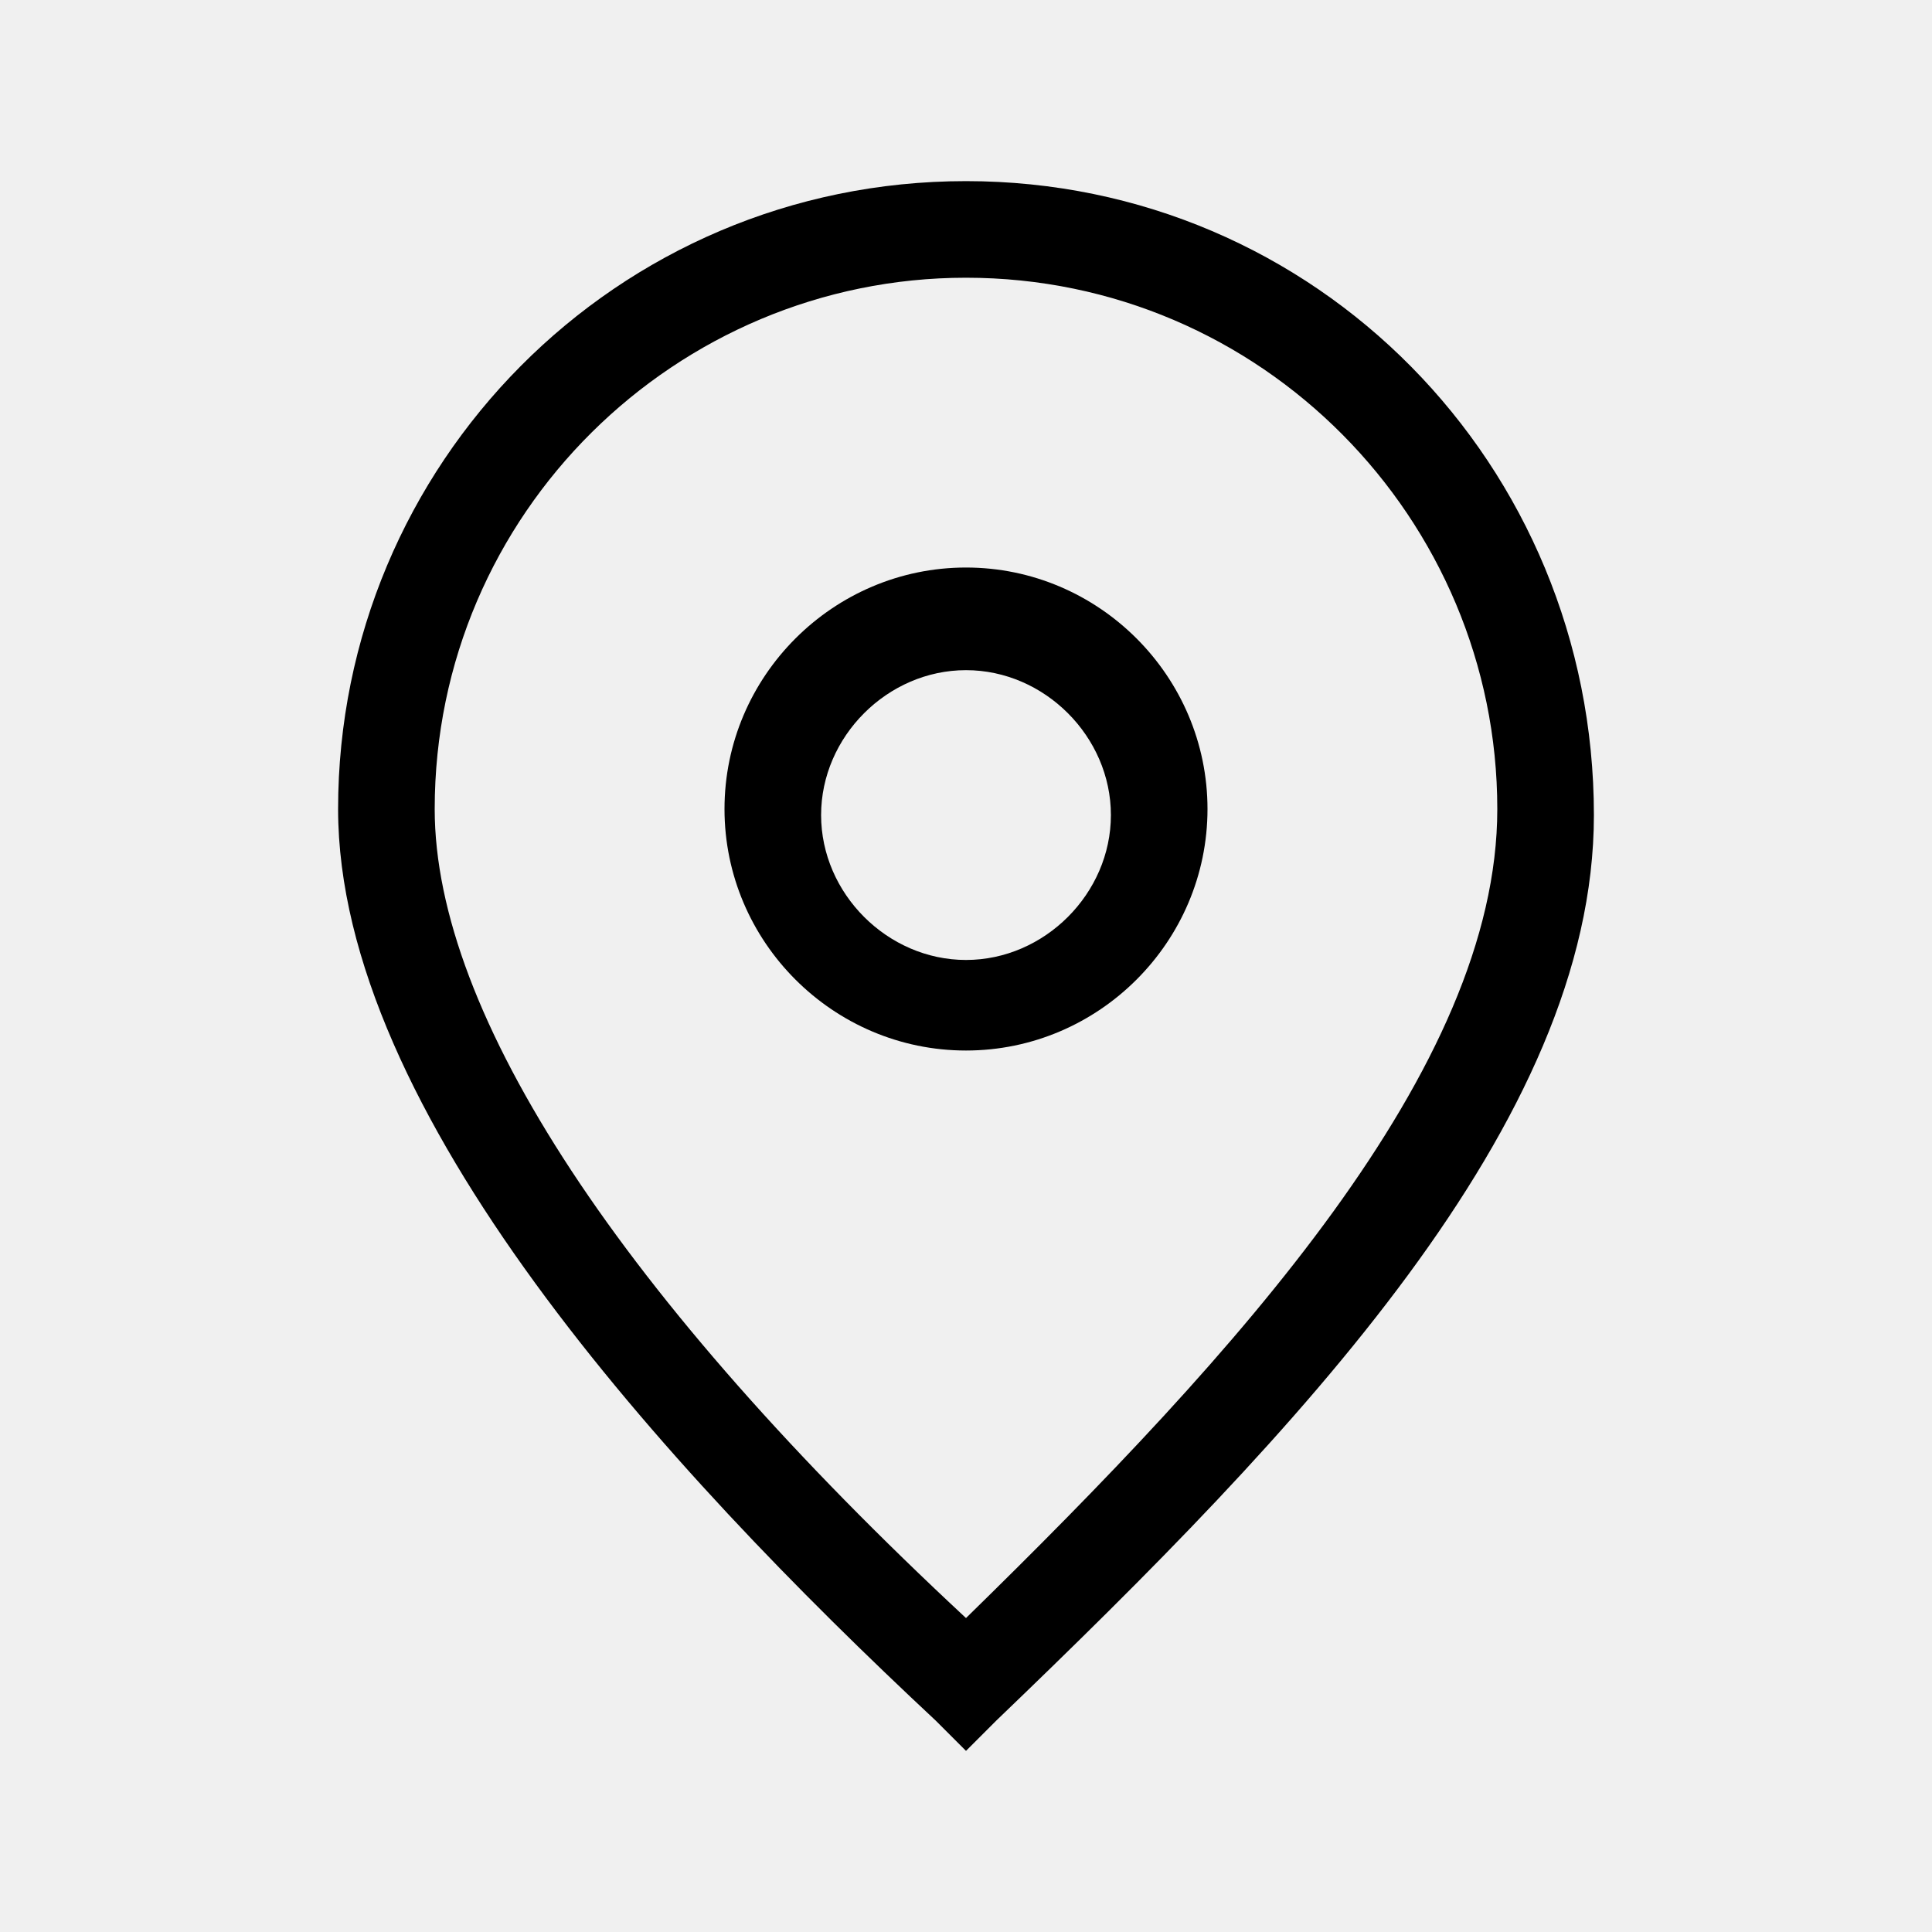
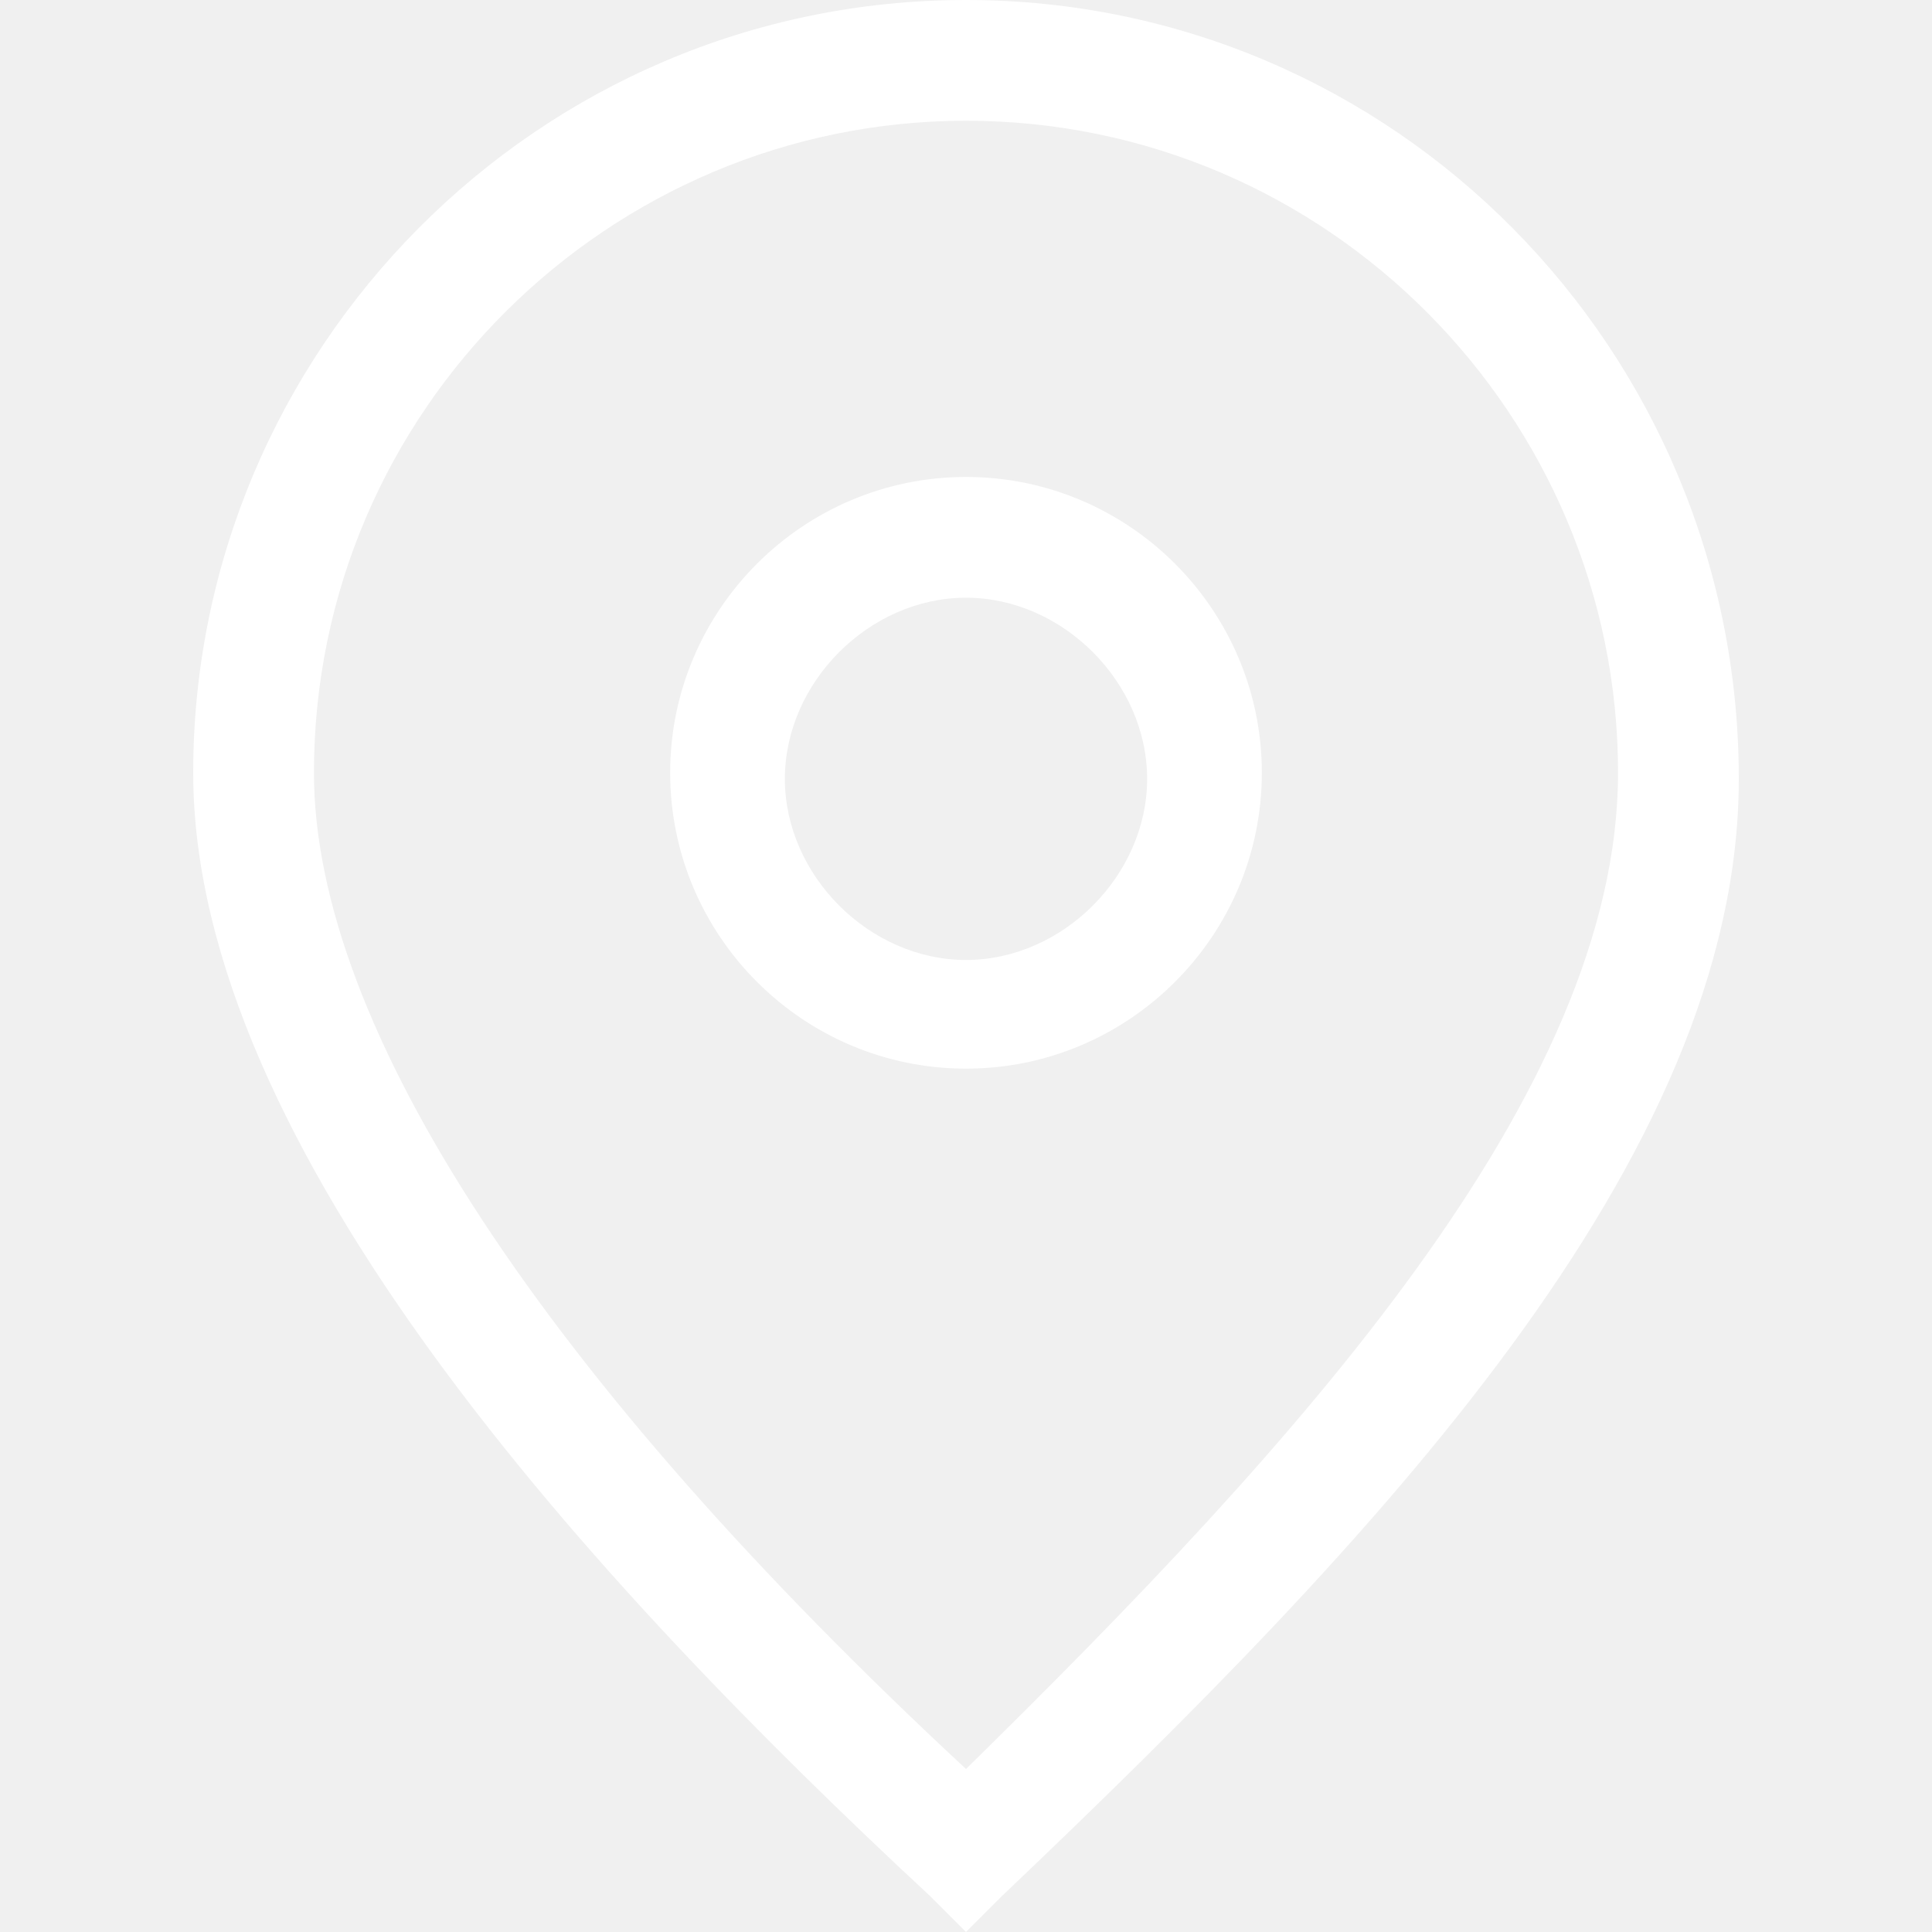
<svg xmlns="http://www.w3.org/2000/svg" version="1.1" id="圖層_1" x="0px" y="0px" viewBox="0 0 32 32" style="enable-background:new 0 0 32 32;" xml:space="preserve">
+   <style type="text/css">
+ 	.st0{fill:#FFFFFF;}
+ </style>
  <g id="Map_pin_00000083767398493906806780000001619603684712574612_">
-     <path d="M16,3C10.2,3,5.6,7.7,5.6,13.4c0,5,5.4,10.9,9.9,15.1L16,29l0.5-0.5c5-4.8,9.9-9.9,9.9-15C26.4,7.7,21.8,3,16,3z M16,26.8   c-5.7-5.3-8.8-10-8.8-13.4c0-4.9,4-8.8,8.8-8.8c4.9,0,8.8,4,8.8,8.8C24.8,17.7,20.5,22.4,16,26.8z" />
-     <path d="M16,9.4c-2.2,0-4,1.8-4,4s1.8,4,4,4s4-1.8,4-4S18.2,9.4,16,9.4z M16,15.9c-1.3,0-2.4-1.1-2.4-2.4s1.1-2.4,2.4-2.4   s2.4,1.1,2.4,2.4S17.3,15.9,16,15.9z" />
+     <path class="st0" d="M16,0C8.9,0,3.2,5.8,3.2,12.8c0,6.2,6.6,13.4,12.2,18.6L16,32l0.6-0.6c6.2-5.9,12.2-12.2,12.2-18.5   C28.8,5.8,23.1,0,16,0z M16,29.3C9,22.8,5.2,17,5.2,12.8C5.2,6.8,10.1,2,16,2c6,0,10.8,4.9,10.8,10.8C26.8,18.1,21.5,23.9,16,29.3z   " />
+     <path class="st0" d="M16,7.9c-2.7,0-4.9,2.2-4.9,4.9s2.2,4.9,4.9,4.9s4.9-2.2,4.9-4.9S18.7,7.9,16,7.9z M16,15.9c-1.6,0-3-1.4-3-3   s1.4-3,3-3s3,1.4,3,3S17.6,15.9,16,15.9z" />
  </g>
</svg>
